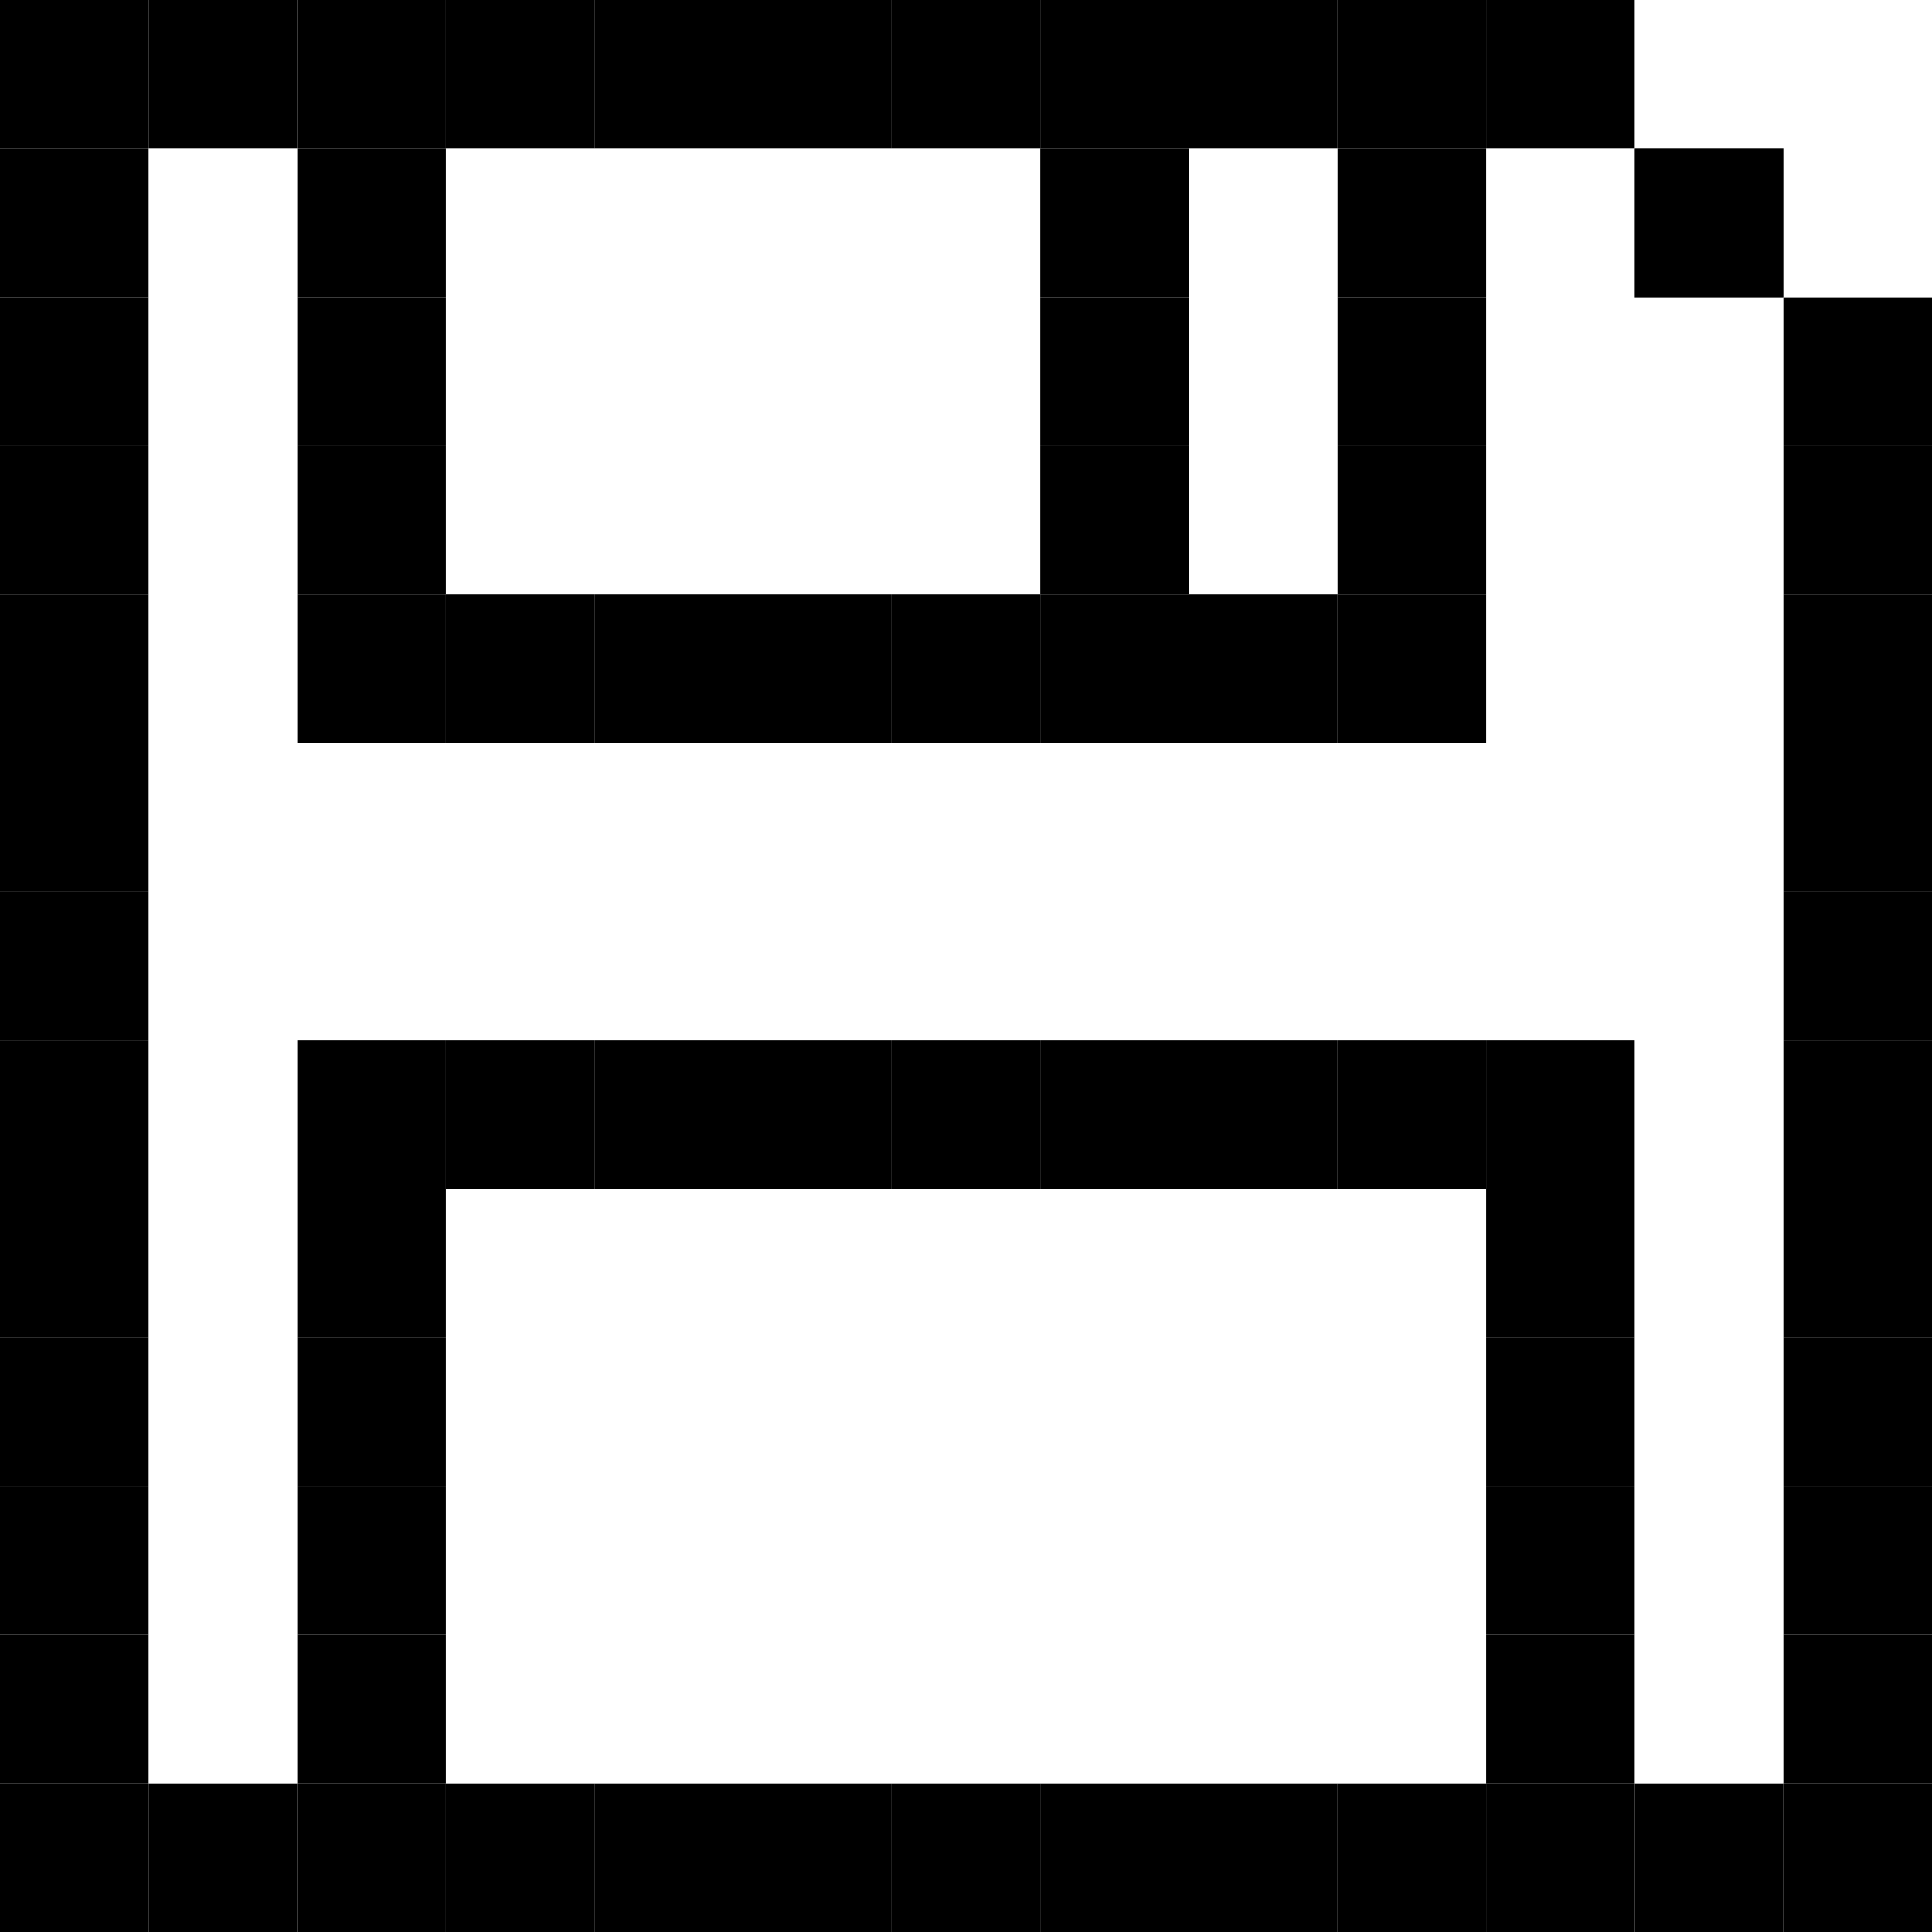
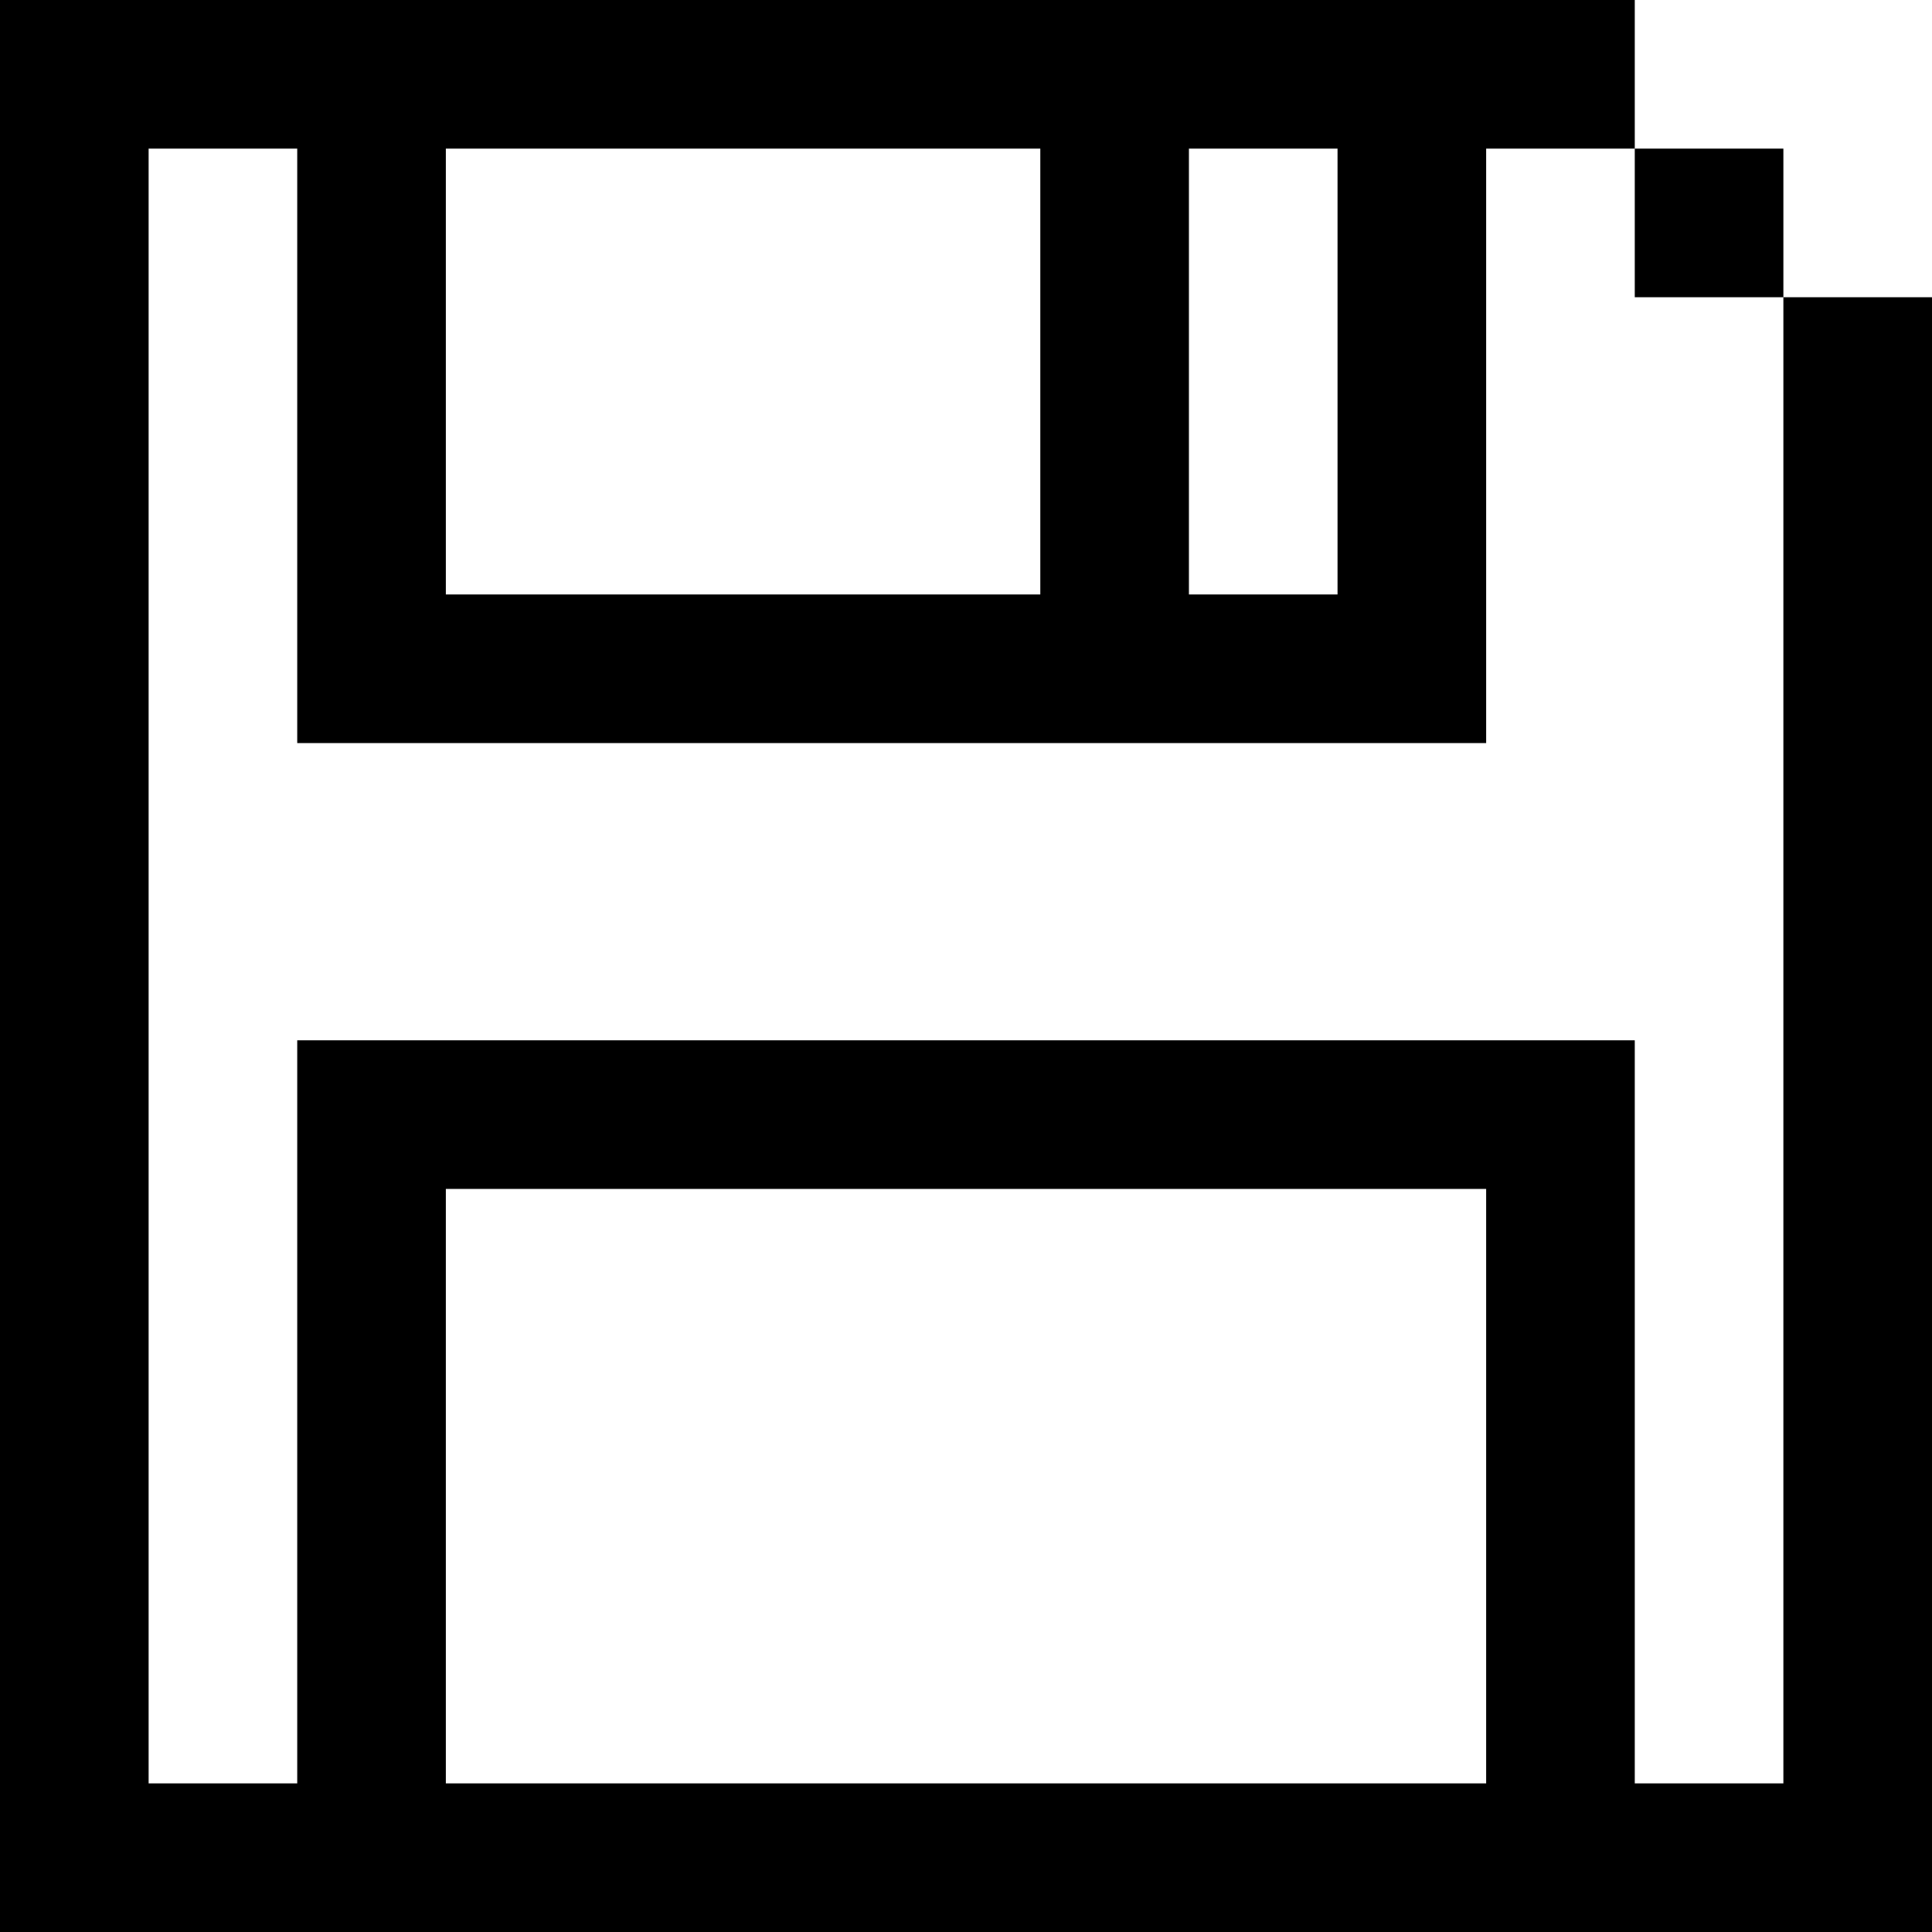
- <svg xmlns="http://www.w3.org/2000/svg" width="39" height="39" viewBox="0 0 39 39" fill="none">
-   <rect width="3" height="3" fill="black" />
-   <rect y="3" width="3" height="3" fill="black" />
-   <rect y="6" width="3" height="3" fill="black" />
-   <rect y="9" width="3" height="3" fill="black" />
-   <rect y="12" width="3" height="3" fill="black" />
-   <rect y="15" width="3" height="3" fill="black" />
-   <rect y="18" width="3" height="3" fill="black" />
-   <rect y="21" width="3" height="3" fill="black" />
-   <rect y="24" width="3" height="3" fill="black" />
-   <rect y="27" width="3" height="3" fill="black" />
-   <rect y="30" width="3" height="3" fill="black" />
-   <rect y="33" width="3" height="3" fill="black" />
-   <rect y="36" width="3" height="3" fill="black" />
-   <rect x="33" width="3" height="3" transform="rotate(90 33 0)" fill="black" />
-   <rect x="30" width="3" height="3" transform="rotate(90 30 0)" fill="black" />
-   <rect x="27" width="3" height="3" transform="rotate(90 27 0)" fill="black" />
-   <rect x="24" width="3" height="3" transform="rotate(90 24 0)" fill="black" />
-   <rect x="21" width="3" height="3" transform="rotate(90 21 0)" fill="black" />
-   <rect x="18" width="3" height="3" transform="rotate(90 18 0)" fill="black" />
-   <rect x="15" width="3" height="3" transform="rotate(90 15 0)" fill="black" />
-   <rect x="12" width="3" height="3" transform="rotate(90 12 0)" fill="black" />
-   <rect x="9" width="3" height="3" transform="rotate(90 9 0)" fill="black" />
-   <rect x="6" width="3" height="3" transform="rotate(90 6 0)" fill="black" />
-   <rect x="36" y="3" width="3" height="3" transform="rotate(90 36 3)" fill="black" />
-   <rect x="9" y="6" width="3" height="3" transform="rotate(90 9 6)" fill="black" />
-   <rect x="9" y="3" width="3" height="3" transform="rotate(90 9 3)" fill="black" />
-   <rect x="9" y="9" width="3" height="3" transform="rotate(90 9 9)" fill="black" />
-   <rect x="30" y="6" width="3" height="3" transform="rotate(90 30 6)" fill="black" />
-   <rect x="30" y="3" width="3" height="3" transform="rotate(90 30 3)" fill="black" />
-   <rect x="30" y="9" width="3" height="3" transform="rotate(90 30 9)" fill="black" />
-   <rect x="24" y="6" width="3" height="3" transform="rotate(90 24 6)" fill="black" />
-   <rect x="24" y="3" width="3" height="3" transform="rotate(90 24 3)" fill="black" />
-   <rect x="24" y="9" width="3" height="3" transform="rotate(90 24 9)" fill="black" />
-   <rect x="30" y="12" width="3" height="3" transform="rotate(90 30 12)" fill="black" />
-   <rect x="27" y="12" width="3" height="3" transform="rotate(90 27 12)" fill="black" />
-   <rect x="24" y="12" width="3" height="3" transform="rotate(90 24 12)" fill="black" />
-   <rect x="21" y="12" width="3" height="3" transform="rotate(90 21 12)" fill="black" />
-   <rect x="18" y="12" width="3" height="3" transform="rotate(90 18 12)" fill="black" />
-   <rect x="15" y="12" width="3" height="3" transform="rotate(90 15 12)" fill="black" />
-   <rect x="12" y="12" width="3" height="3" transform="rotate(90 12 12)" fill="black" />
-   <rect x="9" y="12" width="3" height="3" transform="rotate(90 9 12)" fill="black" />
-   <rect x="33" y="21" width="3" height="3" transform="rotate(90 33 21)" fill="black" />
-   <rect x="30" y="21" width="3" height="3" transform="rotate(90 30 21)" fill="black" />
-   <rect x="27" y="21" width="3" height="3" transform="rotate(90 27 21)" fill="black" />
-   <rect x="24" y="21" width="3" height="3" transform="rotate(90 24 21)" fill="black" />
-   <rect x="21" y="21" width="3" height="3" transform="rotate(90 21 21)" fill="black" />
-   <rect x="18" y="21" width="3" height="3" transform="rotate(90 18 21)" fill="black" />
-   <rect x="15" y="21" width="3" height="3" transform="rotate(90 15 21)" fill="black" />
-   <rect x="12" y="21" width="3" height="3" transform="rotate(90 12 21)" fill="black" />
-   <rect x="9" y="21" width="3" height="3" transform="rotate(90 9 21)" fill="black" />
-   <rect x="33" y="24" width="3" height="3" transform="rotate(90 33 24)" fill="black" />
-   <rect x="9" y="24" width="3" height="3" transform="rotate(90 9 24)" fill="black" />
-   <rect x="33" y="27" width="3" height="3" transform="rotate(90 33 27)" fill="black" />
-   <rect x="9" y="27" width="3" height="3" transform="rotate(90 9 27)" fill="black" />
-   <rect x="33" y="30" width="3" height="3" transform="rotate(90 33 30)" fill="black" />
-   <rect x="9" y="30" width="3" height="3" transform="rotate(90 9 30)" fill="black" />
-   <rect x="9" y="33" width="3" height="3" transform="rotate(90 9 33)" fill="black" />
-   <rect x="33" y="33" width="3" height="3" transform="rotate(90 33 33)" fill="black" />
-   <rect x="36" y="36" width="3" height="3" transform="rotate(90 36 36)" fill="black" />
-   <rect x="33" y="36" width="3" height="3" transform="rotate(90 33 36)" fill="black" />
-   <rect x="30" y="36" width="3" height="3" transform="rotate(90 30 36)" fill="black" />
-   <rect x="27" y="36" width="3" height="3" transform="rotate(90 27 36)" fill="black" />
-   <rect x="24" y="36" width="3" height="3" transform="rotate(90 24 36)" fill="black" />
-   <rect x="21" y="36" width="3" height="3" transform="rotate(90 21 36)" fill="black" />
-   <rect x="18" y="36" width="3" height="3" transform="rotate(90 18 36)" fill="black" />
-   <rect x="15" y="36" width="3" height="3" transform="rotate(90 15 36)" fill="black" />
-   <rect x="12" y="36" width="3" height="3" transform="rotate(90 12 36)" fill="black" />
-   <rect x="9" y="36" width="3" height="3" transform="rotate(90 9 36)" fill="black" />
-   <rect x="6" y="36" width="3" height="3" transform="rotate(90 6 36)" fill="black" />
-   <rect x="39" y="39" width="3" height="3" transform="rotate(-180 39 39)" fill="black" />
-   <rect x="39" y="36" width="3" height="3" transform="rotate(-180 39 36)" fill="black" />
-   <rect x="39" y="33" width="3" height="3" transform="rotate(-180 39 33)" fill="black" />
-   <rect x="39" y="30" width="3" height="3" transform="rotate(-180 39 30)" fill="black" />
-   <rect x="39" y="27" width="3" height="3" transform="rotate(-180 39 27)" fill="black" />
-   <rect x="39" y="24" width="3" height="3" transform="rotate(-180 39 24)" fill="black" />
-   <rect x="39" y="21" width="3" height="3" transform="rotate(-180 39 21)" fill="black" />
-   <rect x="39" y="18" width="3" height="3" transform="rotate(-180 39 18)" fill="black" />
-   <rect x="39" y="15" width="3" height="3" transform="rotate(-180 39 15)" fill="black" />
-   <rect x="39" y="12" width="3" height="3" transform="rotate(-180 39 12)" fill="black" />
-   <rect x="39" y="9" width="3" height="3" transform="rotate(-180 39 9)" fill="black" />
+ <svg xmlns="http://www.w3.org/2000/svg" width="39" height="39" fill="none">
+   <path fill="#000" d="M0 0h3v3H0zM0 3h3v3H0zM0 6h3v3H0zM0 9h3v3H0zM0 12h3v3H0zM0 15h3v3H0zM0 18h3v3H0zM0 21h3v3H0zM0 24h3v3H0zM0 27h3v3H0zM0 30h3v3H0zM0 33h3v3H0zM0 36h3v3H0zM33 0v3h-3V0zM30 0v3h-3V0zM27 0v3h-3V0zM24 0v3h-3V0zM21 0v3h-3V0zM18 0v3h-3V0zM15 0v3h-3V0zM12 0v3H9V0zM9 0v3H6V0zM6 0v3H3V0zM36 3v3h-3V3zM9 6v3H6V6zM9 3v3H6V3zM9 9v3H6V9zM30 6v3h-3V6zM30 3v3h-3V3zM30 9v3h-3V9zM24 6v3h-3V6zM24 3v3h-3V3zM24 9v3h-3V9zM30 12v3h-3v-3zM27 12v3h-3v-3zM24 12v3h-3v-3zM21 12v3h-3v-3zM18 12v3h-3v-3zM15 12v3h-3v-3zM12 12v3H9v-3zM9 12v3H6v-3zM33 21v3h-3v-3zM30 21v3h-3v-3zM27 21v3h-3v-3zM24 21v3h-3v-3zM21 21v3h-3v-3zM18 21v3h-3v-3zM15 21v3h-3v-3zM12 21v3H9v-3zM9 21v3H6v-3zM33 24v3h-3v-3zM9 24v3H6v-3zM33 27v3h-3v-3zM9 27v3H6v-3zM33 30v3h-3v-3zM9 30v3H6v-3zM9 33v3H6v-3zM33 33v3h-3v-3zM36 36v3h-3v-3zM33 36v3h-3v-3zM30 36v3h-3v-3zM27 36v3h-3v-3zM24 36v3h-3v-3zM21 36v3h-3v-3zM18 36v3h-3v-3zM15 36v3h-3v-3zM12 36v3H9v-3zM9 36v3H6v-3zM6 36v3H3v-3zM39 39h-3v-3h3zM39 36h-3v-3h3zM39 33h-3v-3h3zM39 30h-3v-3h3zM39 27h-3v-3h3zM39 24h-3v-3h3zM39 21h-3v-3h3zM39 18h-3v-3h3zM39 15h-3v-3h3zM39 12h-3V9h3zM39 9h-3V6h3z" />
</svg>
